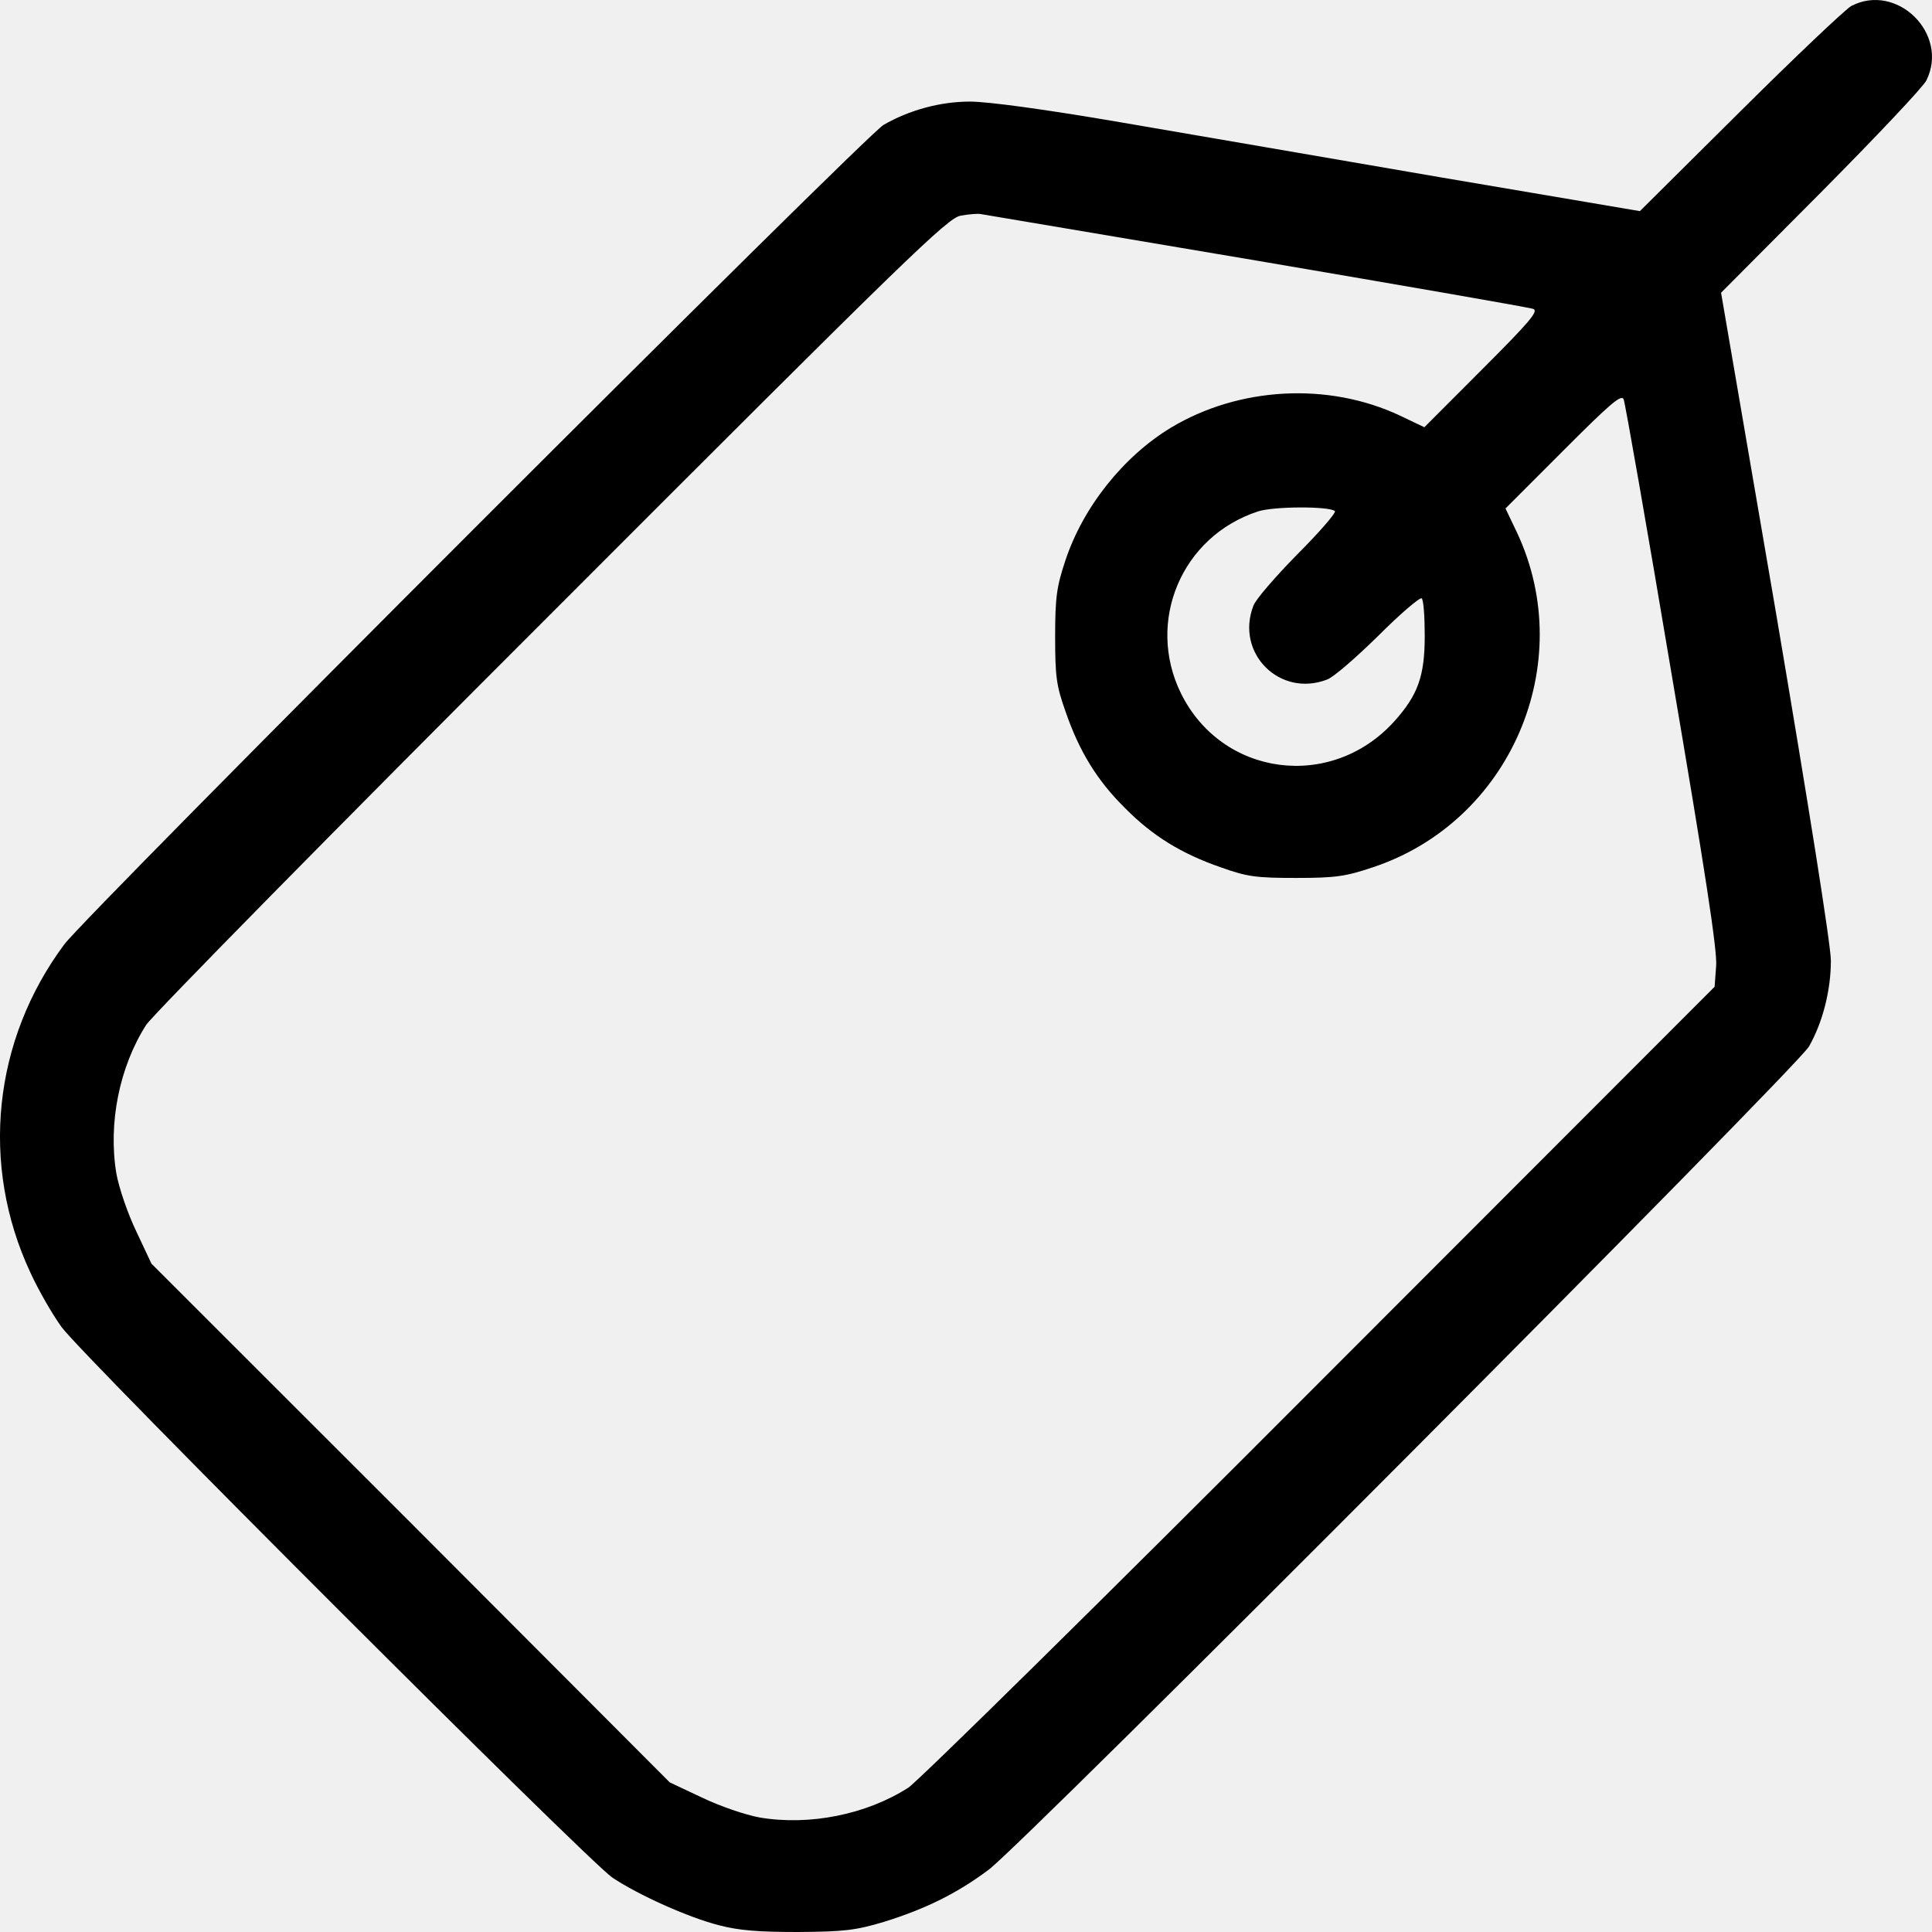
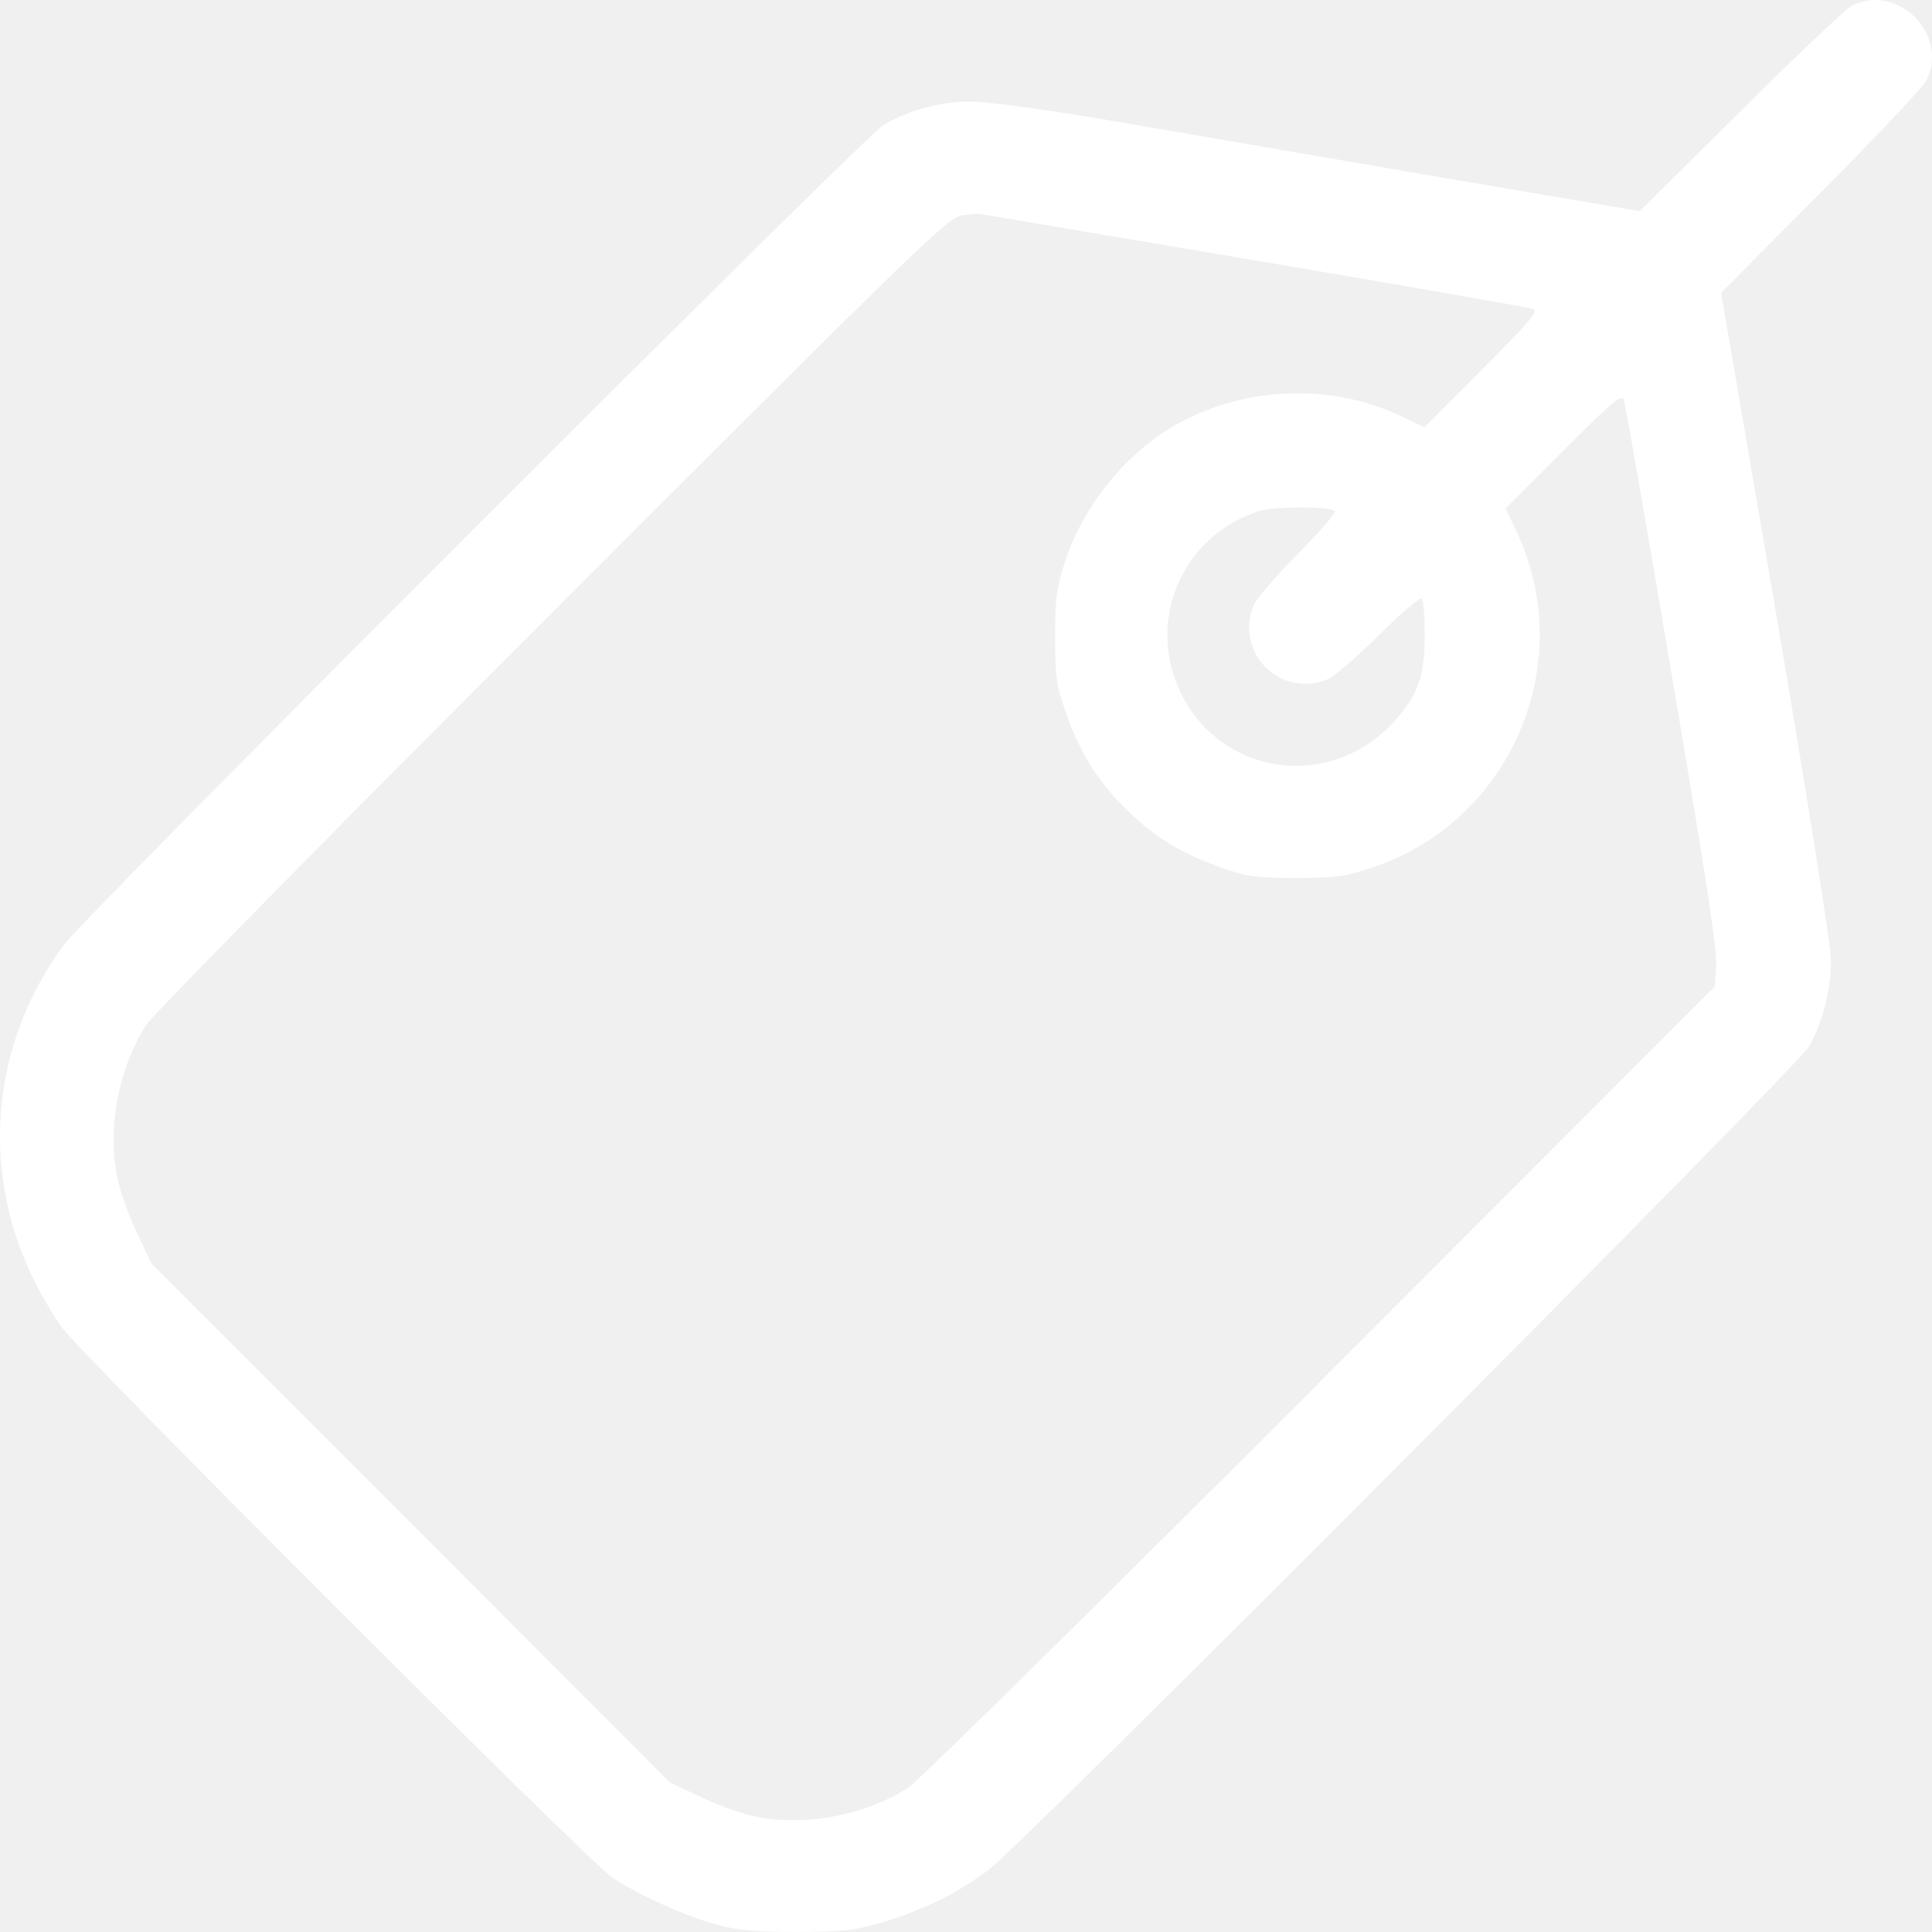
<svg xmlns="http://www.w3.org/2000/svg" width="50" height="50" viewBox="0 0 50 50" fill="none">
-   <path d="M47.911 0.155C47.755 0.243 46.455 1.475 45.029 2.893L42.44 5.464L37.311 4.594C34.488 4.105 30.756 3.469 29.007 3.166C27.014 2.824 25.559 2.629 25.099 2.629C24.328 2.629 23.517 2.854 22.862 3.235C22.374 3.528 2.239 23.66 1.663 24.442C-0.184 26.925 -0.516 30.142 0.784 32.929C0.989 33.379 1.36 34.024 1.595 34.346C2.142 35.099 15.213 48.162 15.848 48.592C16.522 49.042 17.802 49.619 18.603 49.824C19.121 49.961 19.629 50 20.654 50C21.846 49.99 22.13 49.961 22.882 49.736C23.947 49.404 24.767 49.003 25.588 48.387C26.497 47.712 46.504 27.629 46.817 27.082C47.178 26.446 47.383 25.615 47.383 24.862C47.383 24.462 46.807 20.844 45.967 15.887L44.541 7.576L47.12 4.985C48.536 3.557 49.767 2.257 49.855 2.081C50.451 0.878 49.093 -0.461 47.911 0.155ZM32.524 6.745C36.364 7.4 39.587 7.957 39.685 7.996C39.822 8.055 39.568 8.348 38.356 9.561L36.862 11.057L36.227 10.754C34.371 9.883 32.065 10.011 30.307 11.066C29.076 11.81 28.03 13.12 27.571 14.508C27.346 15.183 27.307 15.466 27.307 16.473C27.307 17.51 27.337 17.744 27.581 18.429C27.933 19.446 28.392 20.199 29.115 20.912C29.828 21.636 30.58 22.095 31.596 22.447C32.28 22.692 32.514 22.721 33.55 22.721C34.556 22.721 34.83 22.682 35.523 22.447C39.079 21.274 40.848 17.187 39.265 13.794L38.962 13.159L40.457 11.663C41.668 10.45 41.961 10.196 42.02 10.333C42.059 10.431 42.626 13.658 43.27 17.5C44.12 22.496 44.453 24.637 44.413 25.009L44.374 25.537L34.175 35.745C28.568 41.367 23.761 46.099 23.507 46.265C22.423 46.959 20.957 47.253 19.668 47.038C19.287 46.969 18.632 46.744 18.163 46.519L17.333 46.128L10.631 39.411L3.92 32.704L3.529 31.873C3.304 31.403 3.079 30.748 3.011 30.367C2.796 29.076 3.089 27.61 3.783 26.524C3.949 26.27 8.677 21.46 14.295 15.848C23.546 6.588 24.523 5.64 24.865 5.581C25.08 5.542 25.314 5.523 25.393 5.542C25.471 5.552 28.685 6.1 32.524 6.745ZM34.547 13.227C34.586 13.266 34.146 13.775 33.569 14.352C33.003 14.929 32.485 15.525 32.436 15.681C31.967 16.904 33.12 18.057 34.341 17.588C34.498 17.539 35.093 17.021 35.67 16.454C36.246 15.877 36.754 15.447 36.793 15.486C36.842 15.525 36.872 15.965 36.872 16.454C36.872 17.5 36.696 17.989 36.08 18.673C34.449 20.472 31.625 20.101 30.561 17.94C29.652 16.082 30.58 13.882 32.553 13.237C32.964 13.1 34.41 13.1 34.547 13.227Z" fill="black" />
+   <path d="M47.911 0.155C47.755 0.243 46.455 1.475 45.029 2.893L42.44 5.464L37.311 4.594C34.488 4.105 30.756 3.469 29.007 3.166C27.014 2.824 25.559 2.629 25.099 2.629C24.328 2.629 23.517 2.854 22.862 3.235C22.374 3.528 2.239 23.66 1.663 24.442C-0.184 26.925 -0.516 30.142 0.784 32.929C0.989 33.379 1.36 34.024 1.595 34.346C2.142 35.099 15.213 48.162 15.848 48.592C16.522 49.042 17.802 49.619 18.603 49.824C19.121 49.961 19.629 50 20.654 50C21.846 49.99 22.13 49.961 22.882 49.736C23.947 49.404 24.767 49.003 25.588 48.387C26.497 47.712 46.504 27.629 46.817 27.082C47.178 26.446 47.383 25.615 47.383 24.862C47.383 24.462 46.807 20.844 45.967 15.887L44.541 7.576L47.12 4.985C48.536 3.557 49.767 2.257 49.855 2.081C50.451 0.878 49.093 -0.461 47.911 0.155ZM32.524 6.745C36.364 7.4 39.587 7.957 39.685 7.996C39.822 8.055 39.568 8.348 38.356 9.561L36.862 11.057L36.227 10.754C34.371 9.883 32.065 10.011 30.307 11.066C29.076 11.81 28.03 13.12 27.571 14.508C27.346 15.183 27.307 15.466 27.307 16.473C27.307 17.51 27.337 17.744 27.581 18.429C27.933 19.446 28.392 20.199 29.115 20.912C29.828 21.636 30.58 22.095 31.596 22.447C32.28 22.692 32.514 22.721 33.55 22.721C34.556 22.721 34.83 22.682 35.523 22.447C39.079 21.274 40.848 17.187 39.265 13.794L38.962 13.159L40.457 11.663C41.668 10.45 41.961 10.196 42.02 10.333C42.059 10.431 42.626 13.658 43.27 17.5C44.12 22.496 44.453 24.637 44.413 25.009L44.374 25.537L34.175 35.745C28.568 41.367 23.761 46.099 23.507 46.265C22.423 46.959 20.957 47.253 19.668 47.038C19.287 46.969 18.632 46.744 18.163 46.519L17.333 46.128L10.631 39.411L3.92 32.704L3.529 31.873C3.304 31.403 3.079 30.748 3.011 30.367C2.796 29.076 3.089 27.61 3.783 26.524C3.949 26.27 8.677 21.46 14.295 15.848C23.546 6.588 24.523 5.64 24.865 5.581C25.08 5.542 25.314 5.523 25.393 5.542C25.471 5.552 28.685 6.1 32.524 6.745ZM34.547 13.227C34.586 13.266 34.146 13.775 33.569 14.352C33.003 14.929 32.485 15.525 32.436 15.681C31.967 16.904 33.12 18.057 34.341 17.588C34.498 17.539 35.093 17.021 35.67 16.454C36.246 15.877 36.754 15.447 36.793 15.486C36.842 15.525 36.872 15.965 36.872 16.454C36.872 17.5 36.696 17.989 36.08 18.673C34.449 20.472 31.625 20.101 30.561 17.94C29.652 16.082 30.58 13.882 32.553 13.237C32.964 13.1 34.41 13.1 34.547 13.227Z" fill="white" />
</svg>
